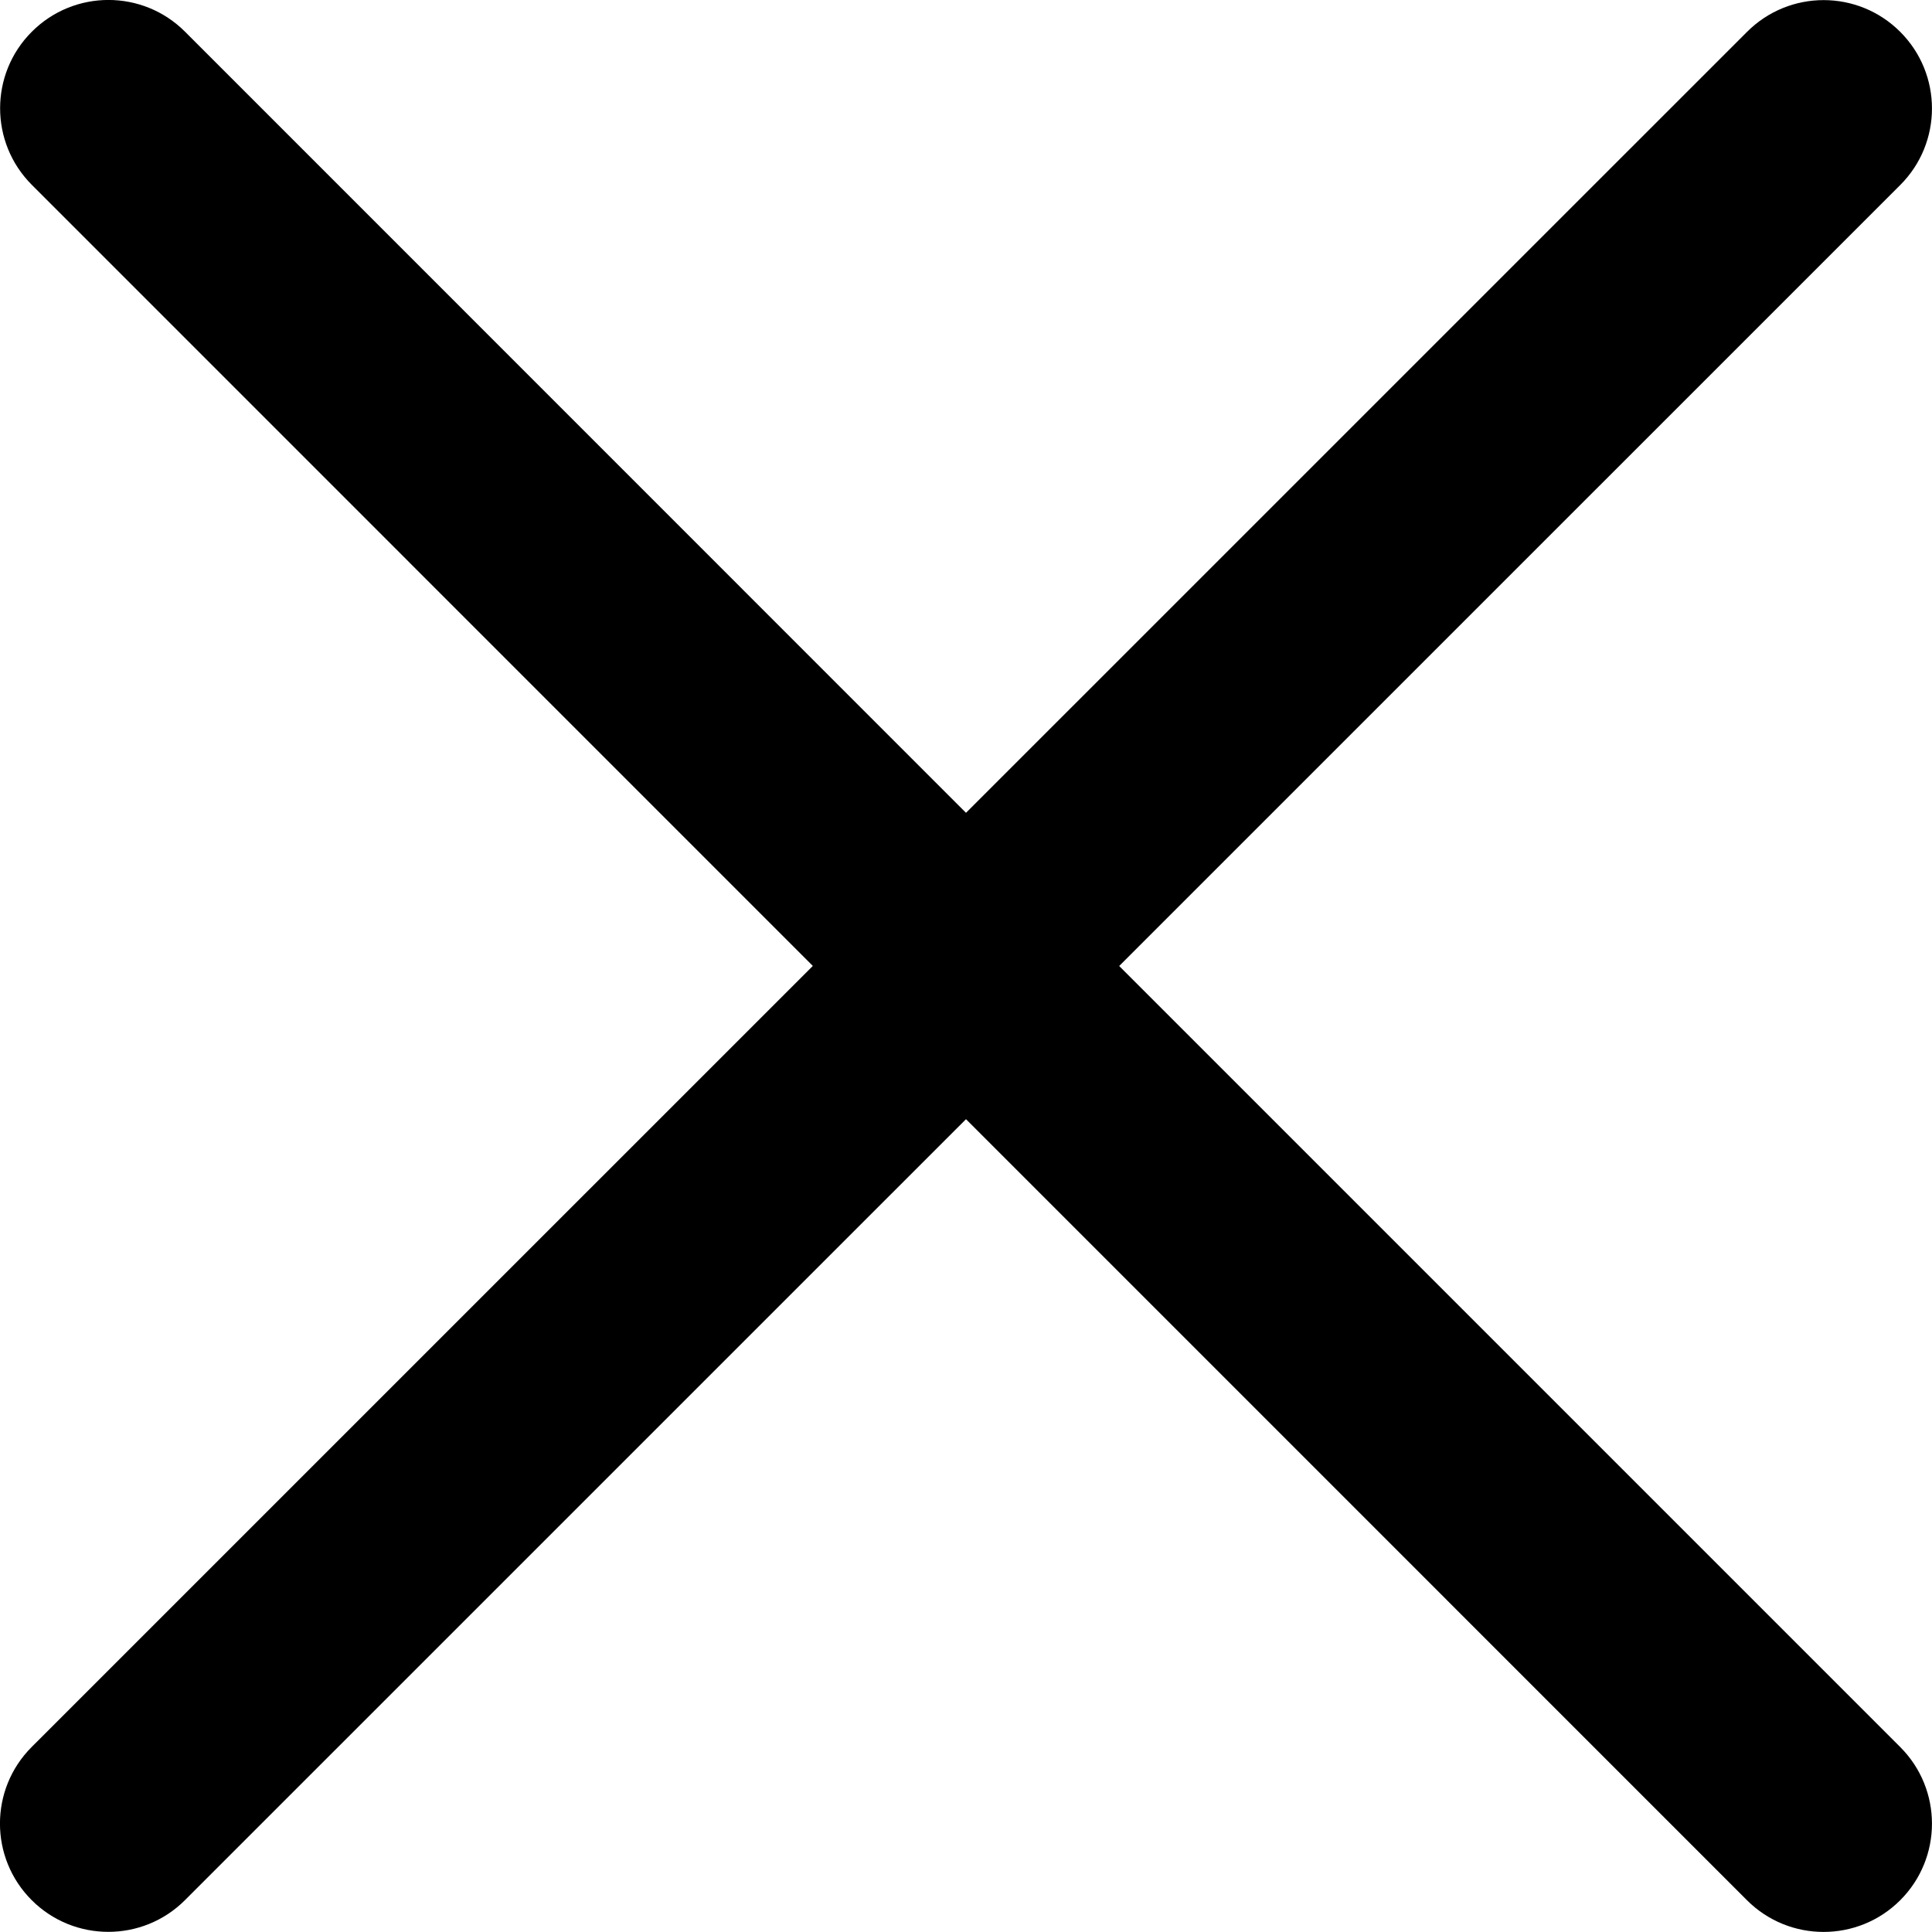
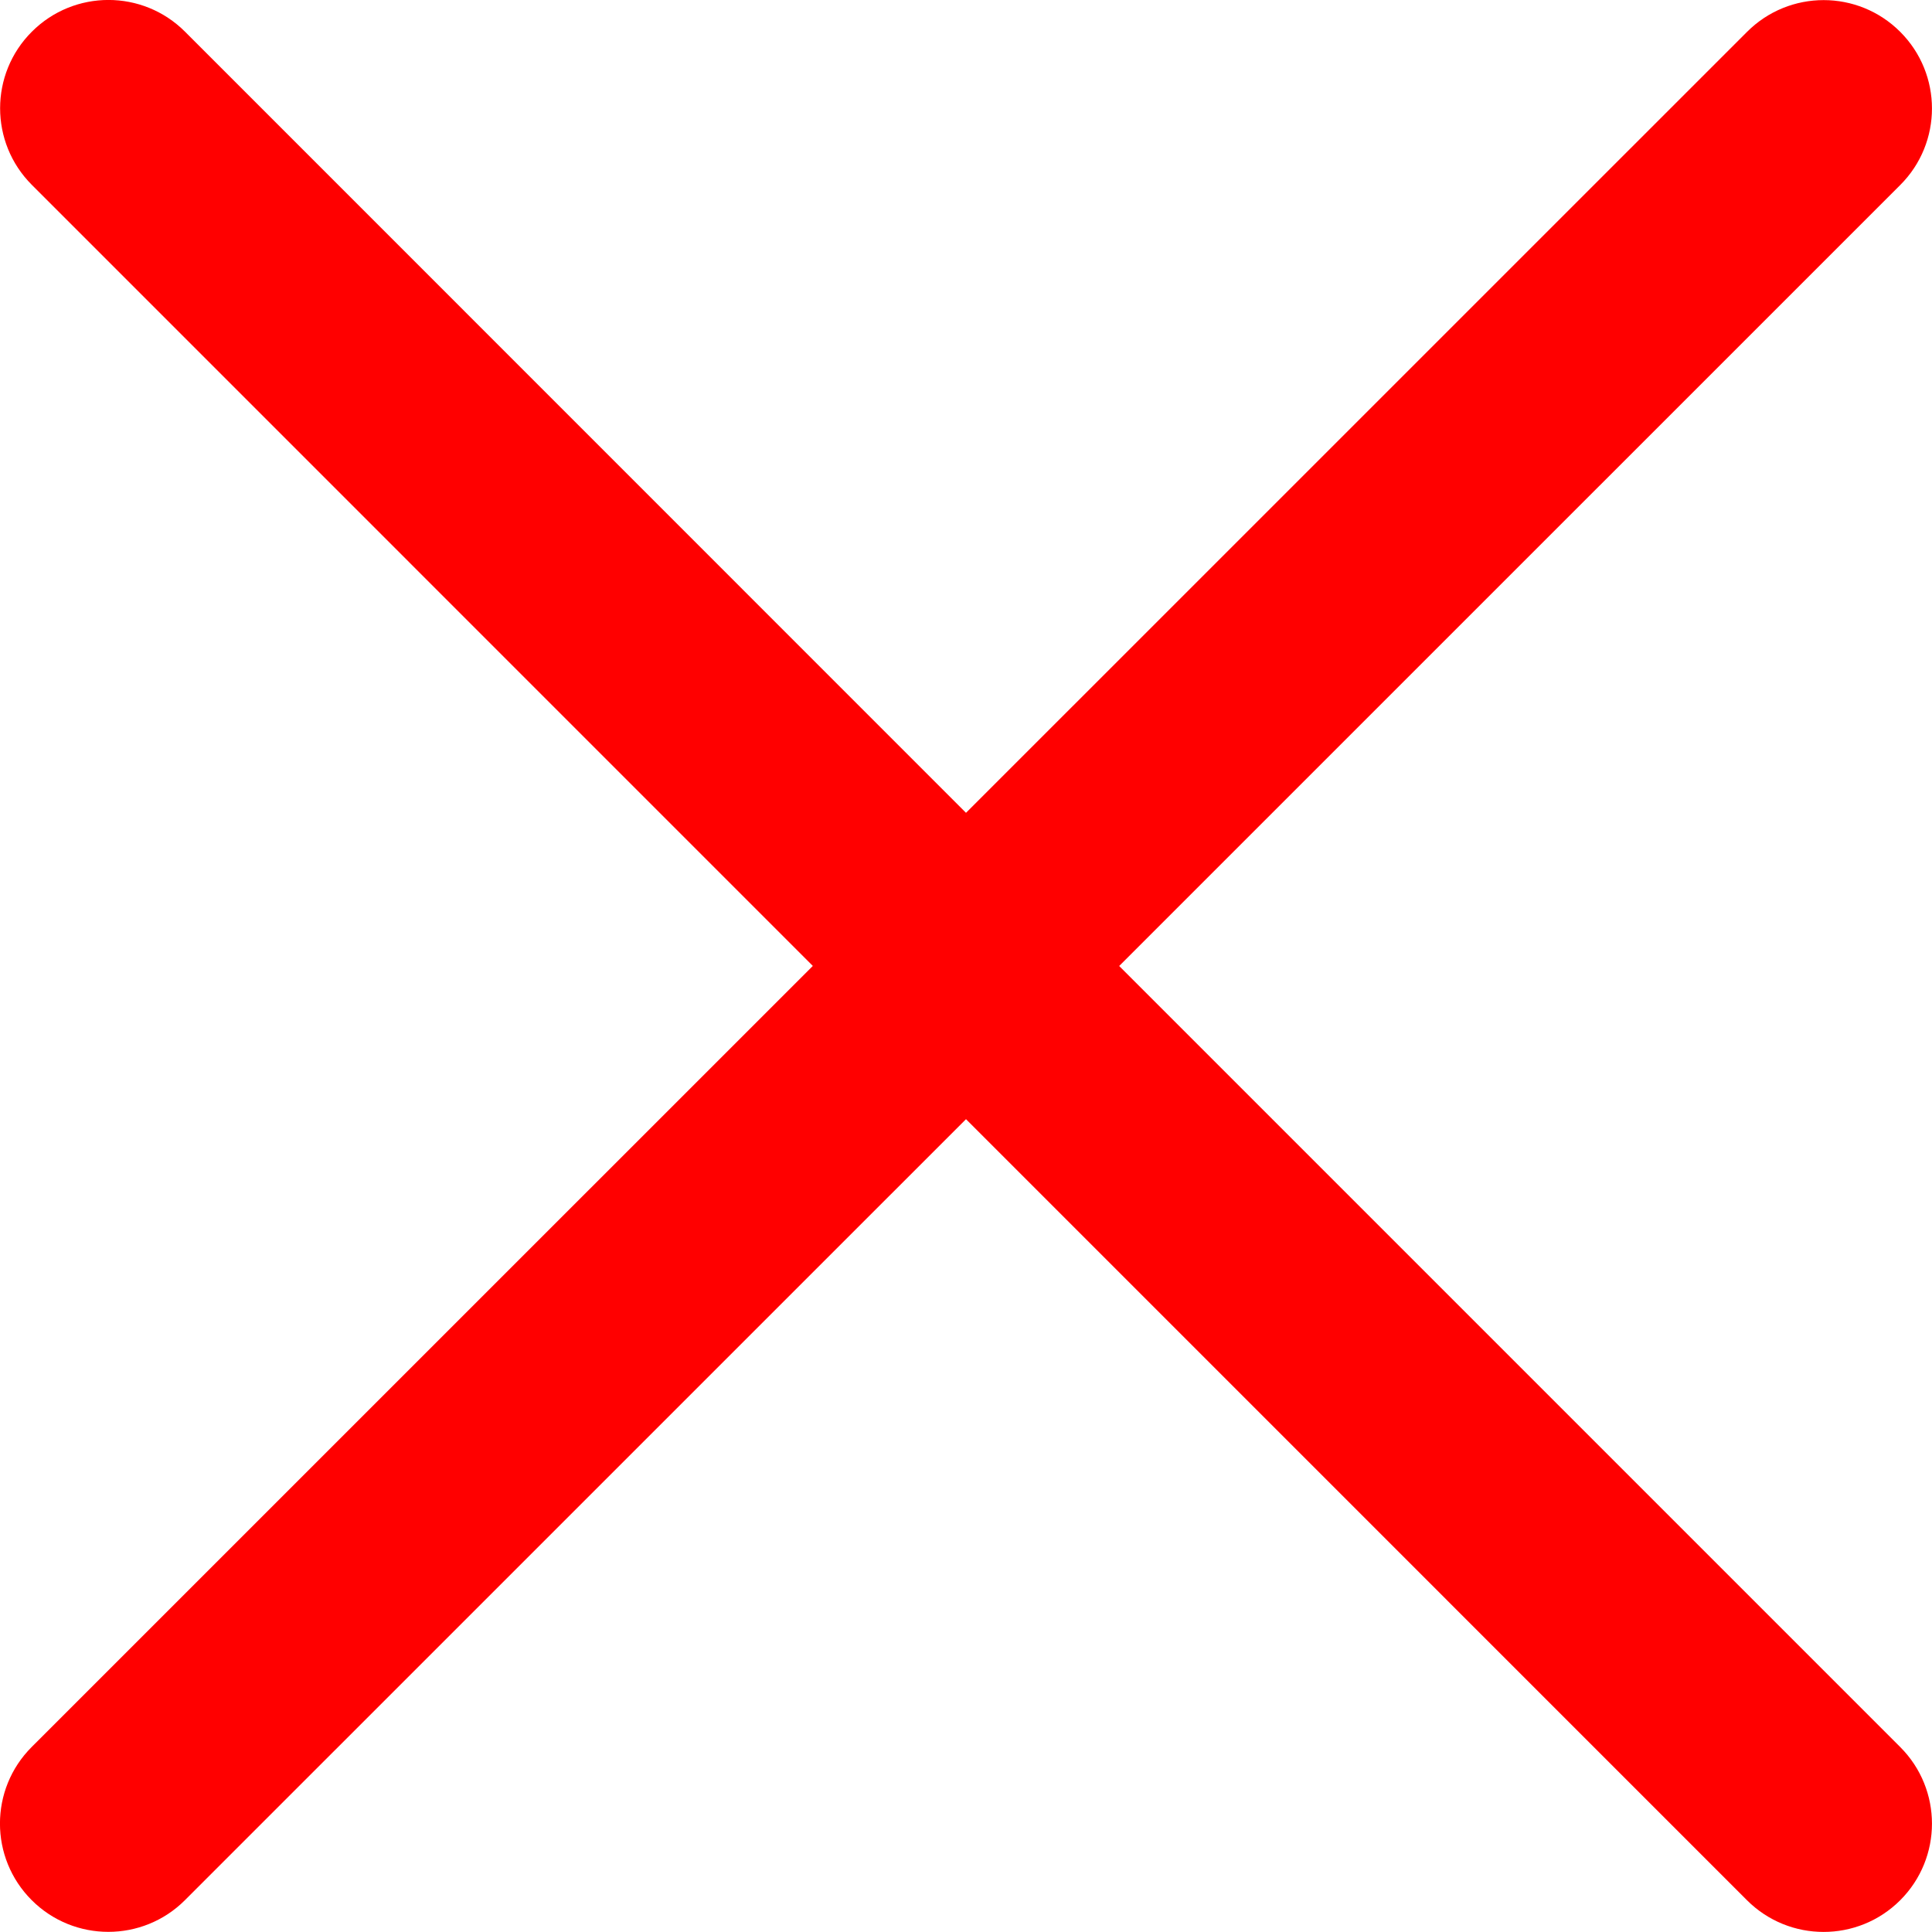
- <svg xmlns="http://www.w3.org/2000/svg" version="1.0" id="Layer_1" x="0px" y="0px" width="26.752px" height="26.752px" viewBox="0 0 26.752 26.752" enable-background="new 0 0 26.752 26.752" xml:space="preserve">
+ <svg xmlns="http://www.w3.org/2000/svg" version="1.0" id="Layer_1" x="0px" y="0px" width="26.752px" height="26.752px" viewBox="0 0 26.752 26.752" enable-background="new 0 0 26.752 26.752" xml:space="preserve" fill="red">
  <path d="M15.497,13.376L26.312,2.562c0.586-0.585,0.586-1.535,0-2.121s-1.535-0.586-2.121,0L13.376,11.255L2.562,0.439 c-0.586-0.586-1.535-0.586-2.121,0c-0.586,0.585-0.586,1.535,0,2.121l10.814,10.815L0.439,24.19c-0.586,0.586-0.586,1.535,0,2.121 c0.293,0.293,0.677,0.439,1.061,0.439s0.768-0.146,1.061-0.439l10.815-10.814L24.19,26.312c0.293,0.293,0.677,0.439,1.061,0.439 s0.768-0.146,1.061-0.439c0.586-0.586,0.586-1.535,0-2.121L15.497,13.376z" />
</svg>
